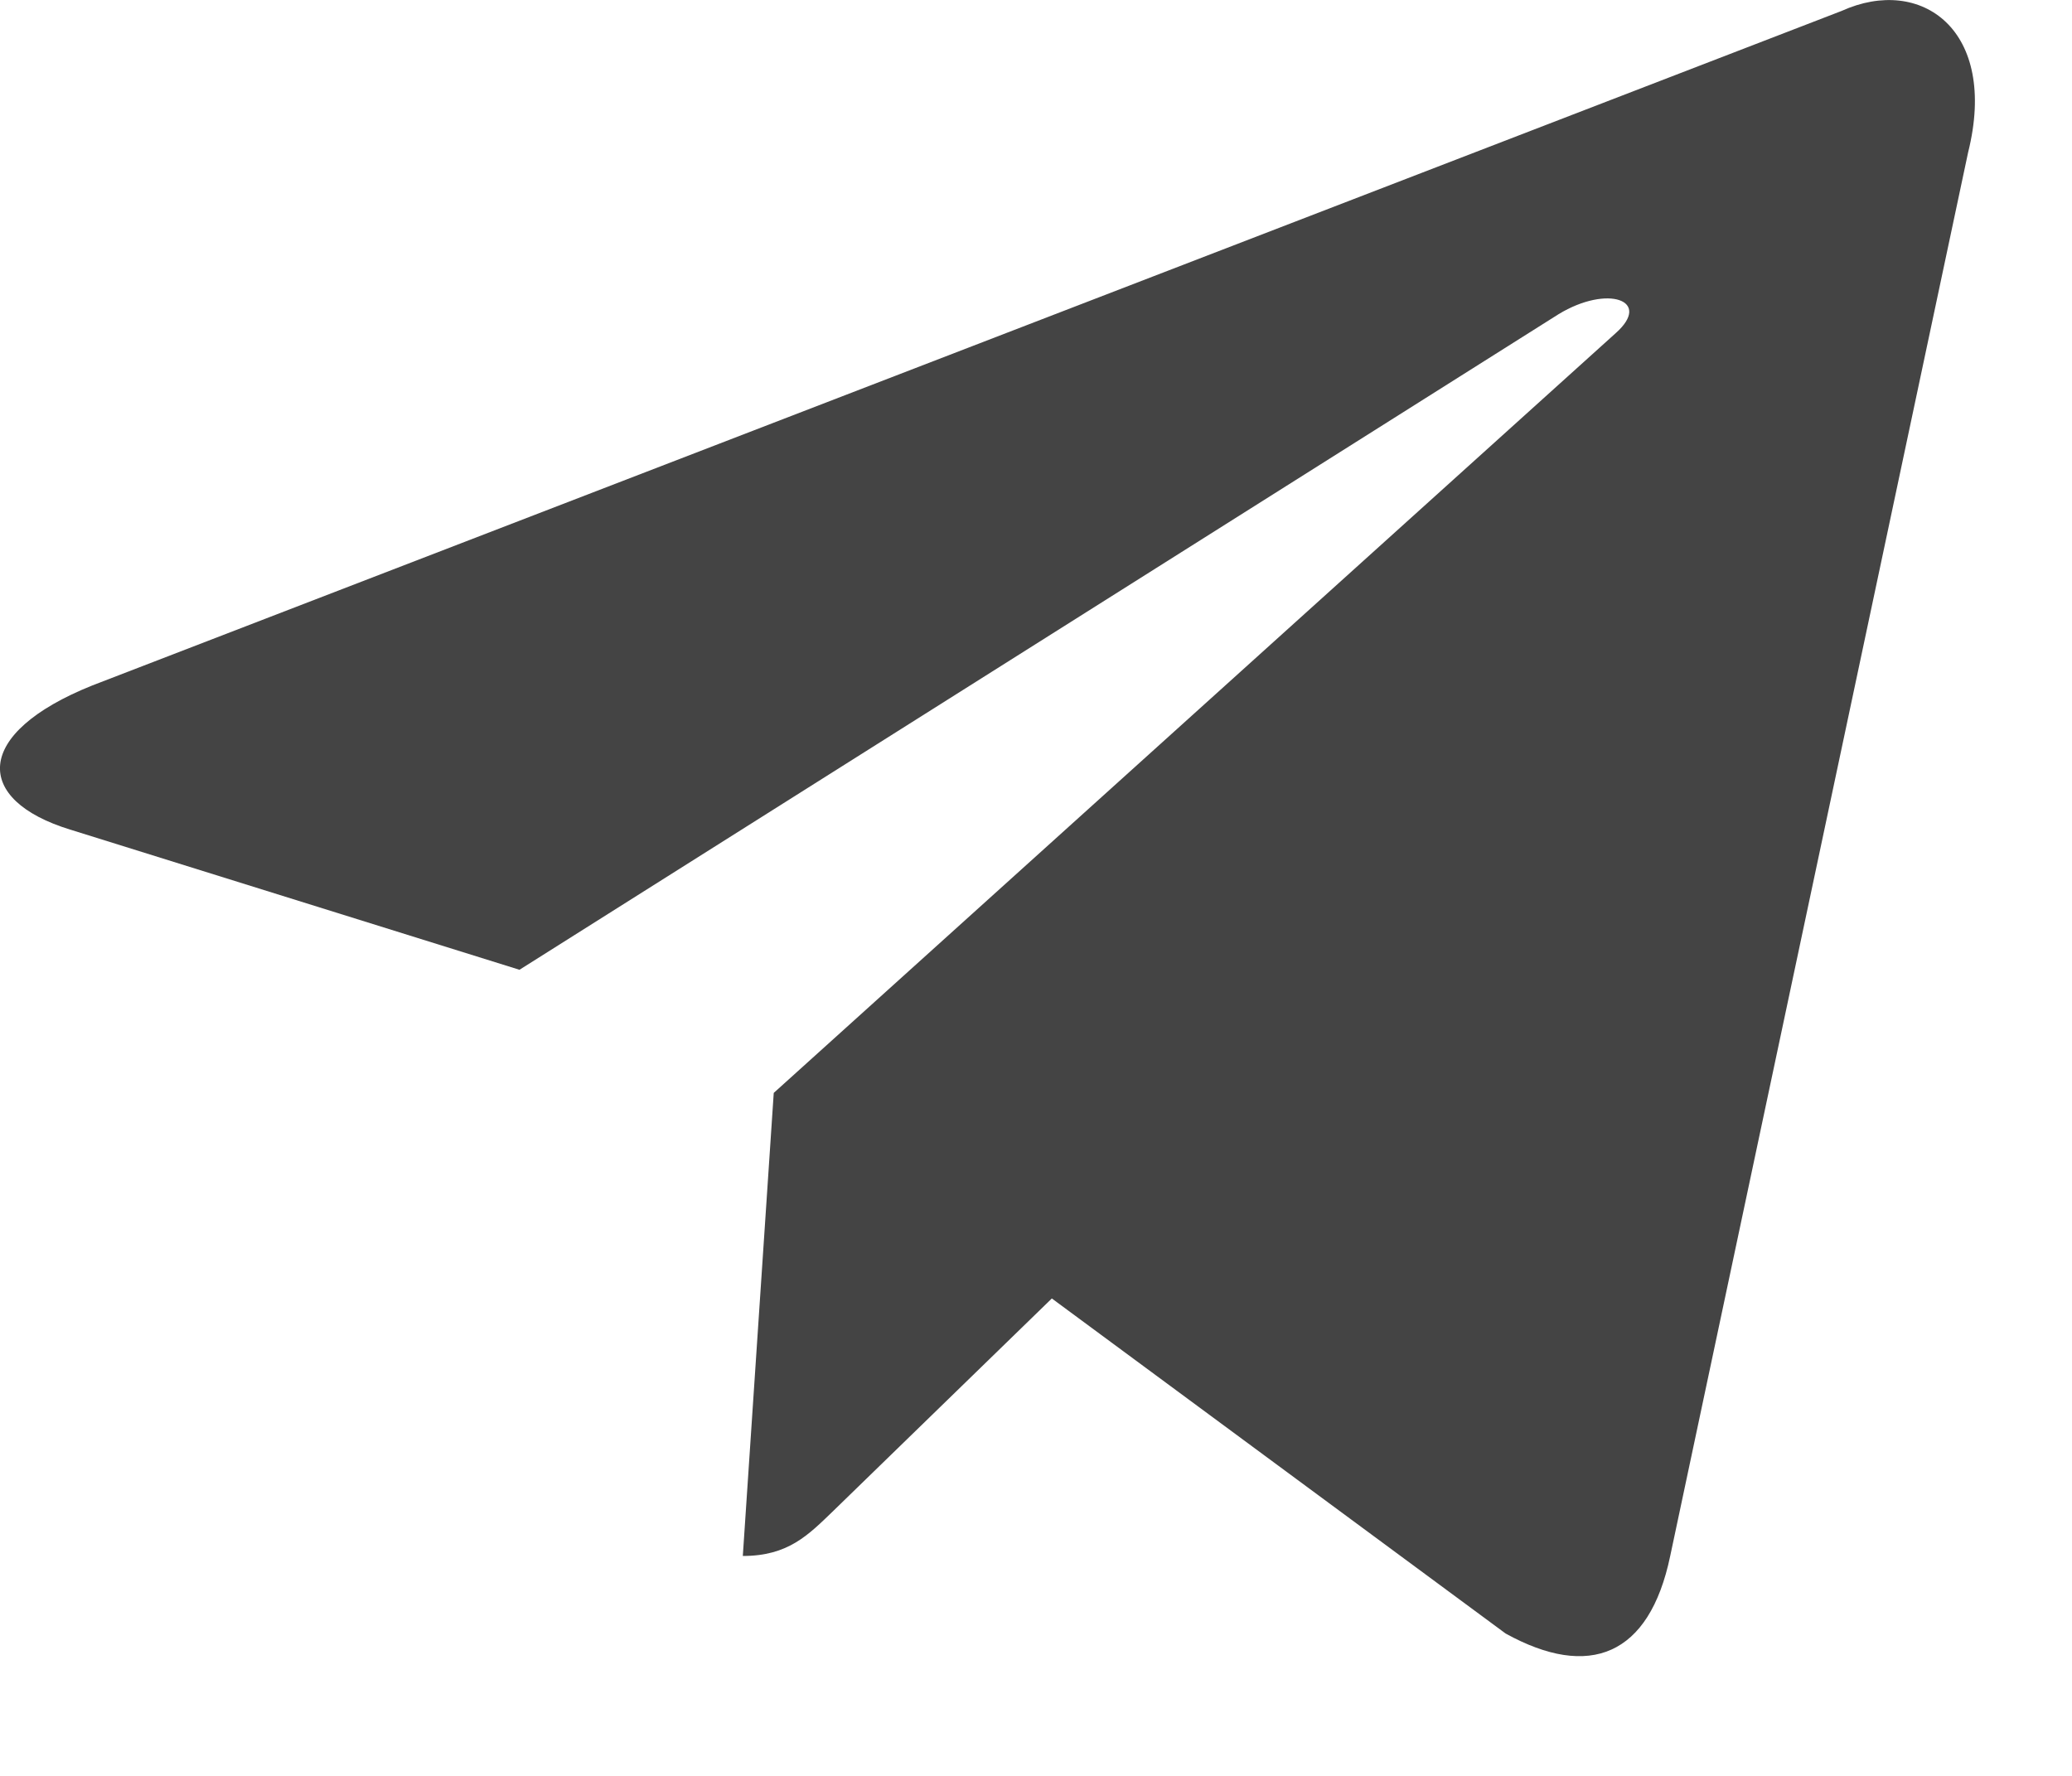
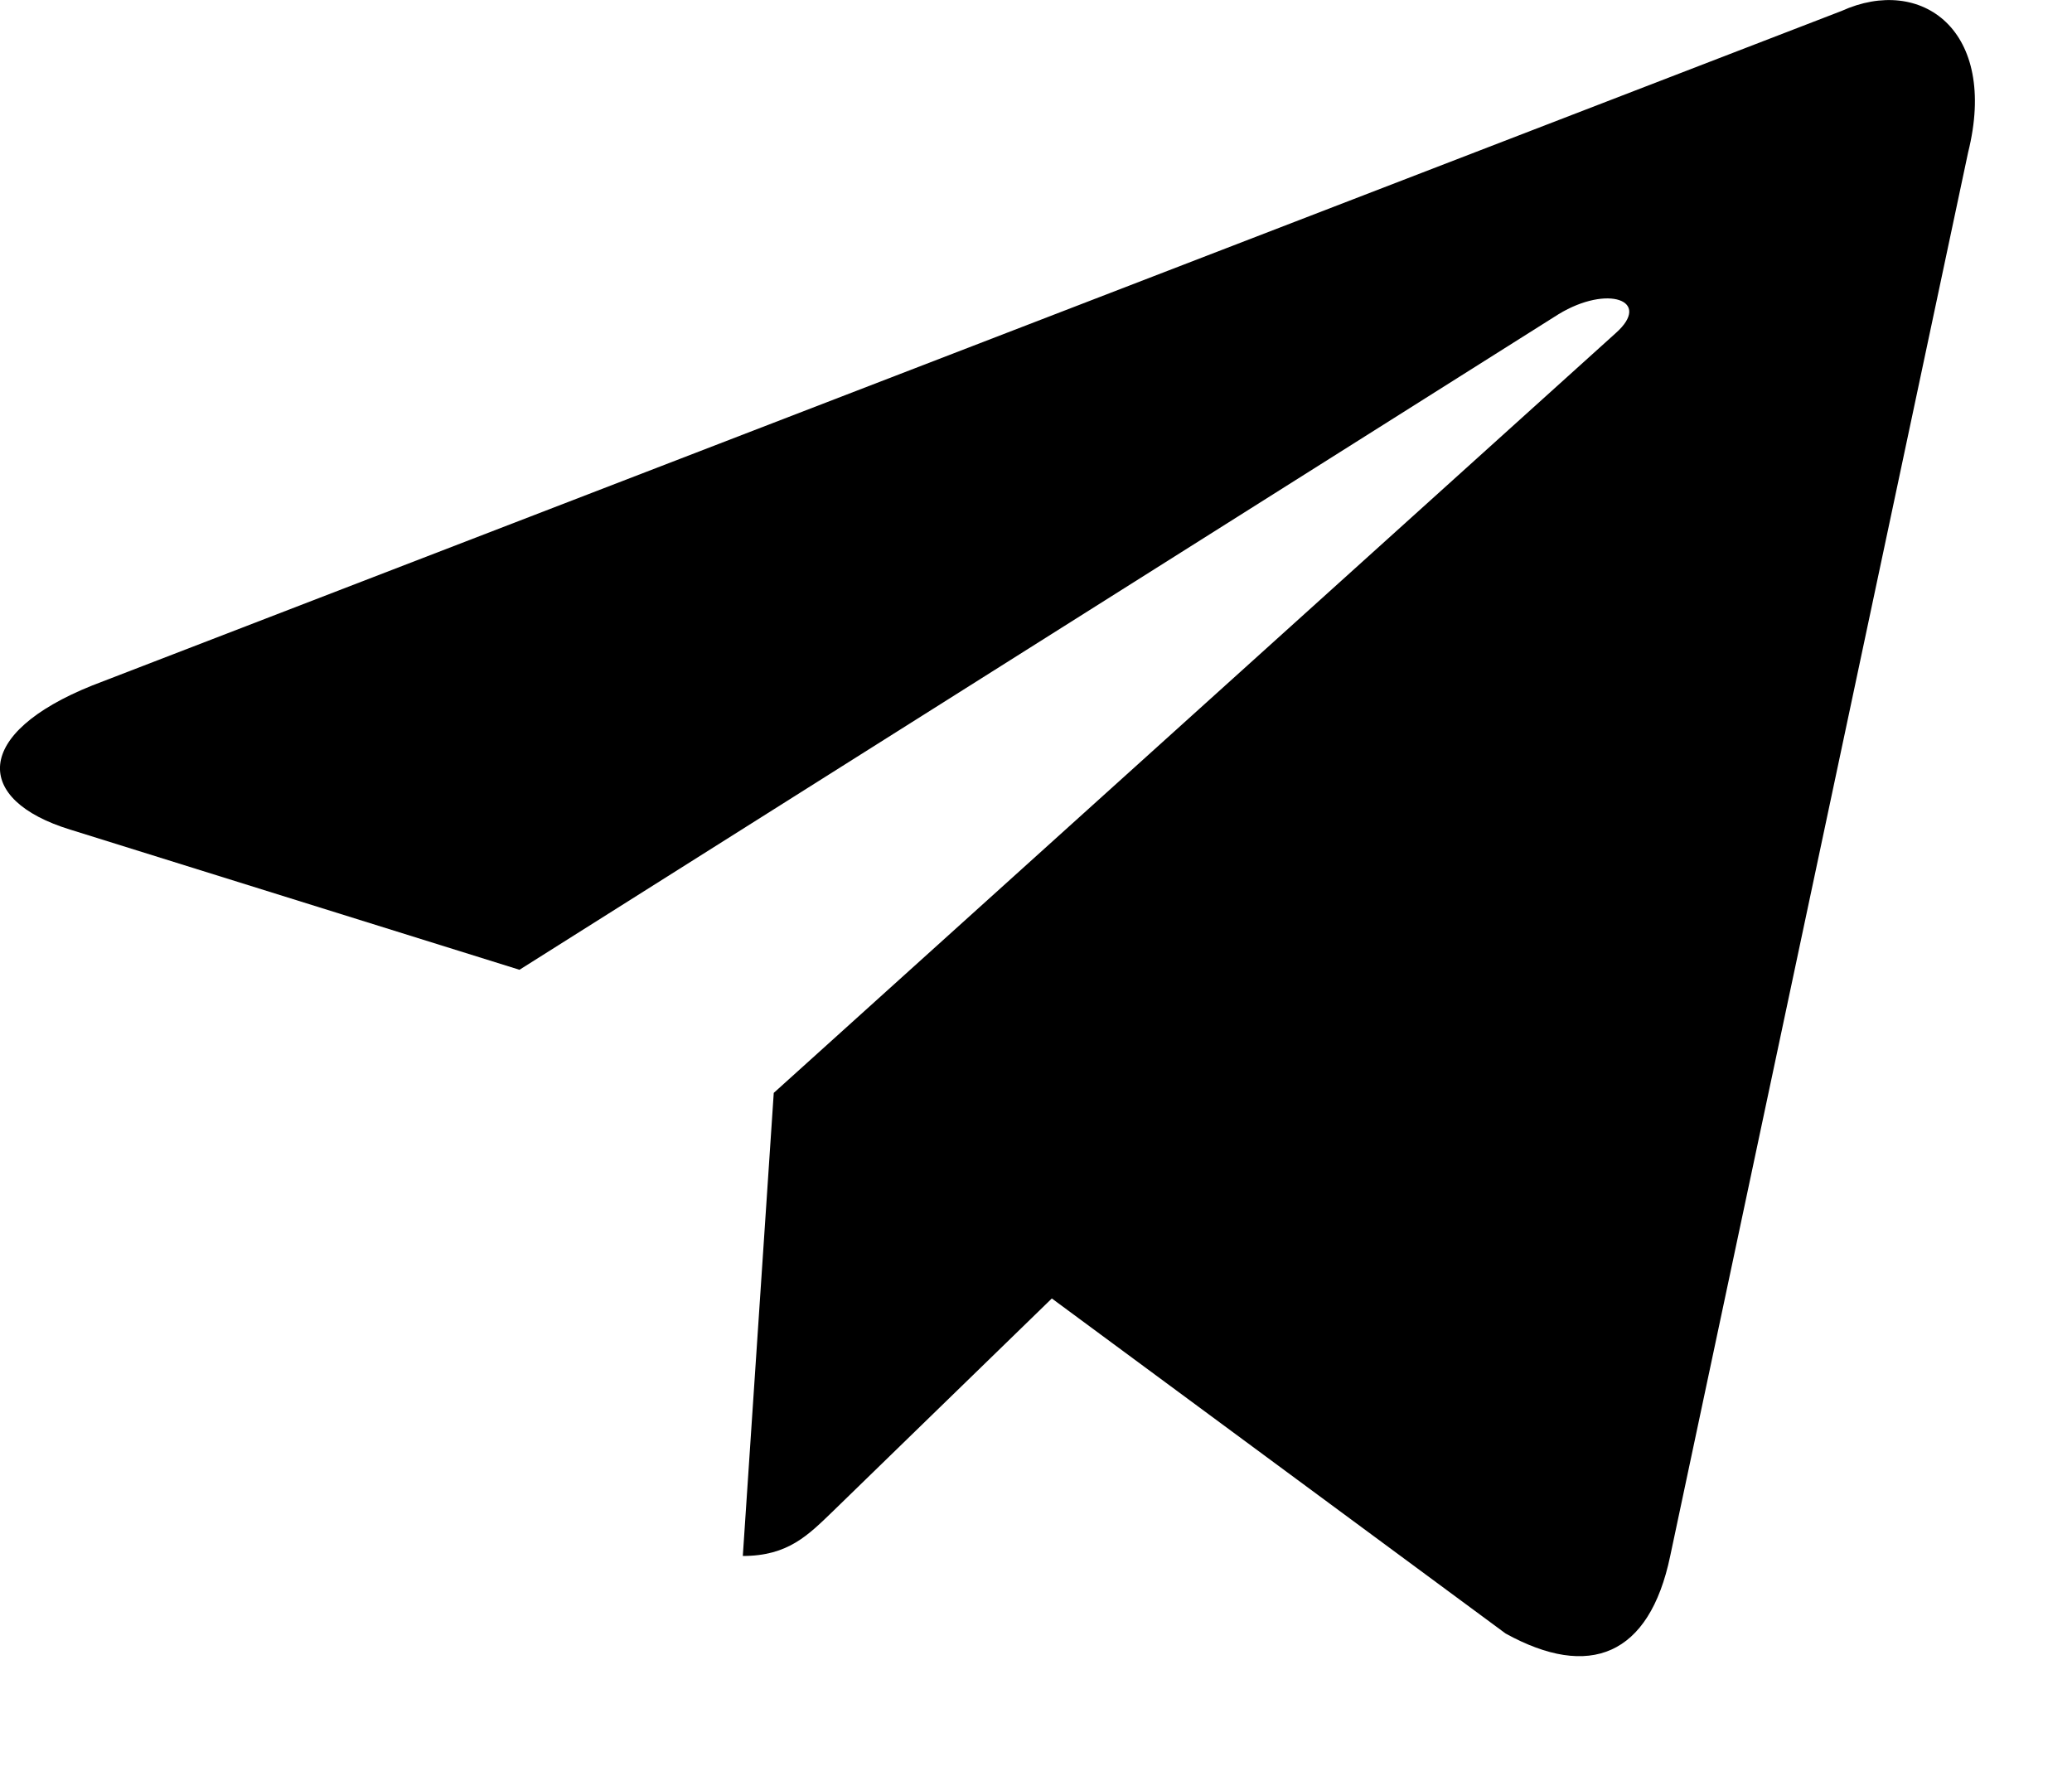
<svg xmlns="http://www.w3.org/2000/svg" width="14" height="12" viewBox="0 0 14 12" fill="none">
-   <path d="M12.443.074.623 4.632c-.807.324-.802.774-.148.974l3.035.947 7.021-4.43c.332-.202.635-.093.386.128L5.228 7.385l-.209 3.129c.307 0 .442-.141.614-.307l1.474-1.433 3.066 2.264c.565.312.971.152 1.112-.523l2.013-9.485c.206-.826-.316-1.2-.855-.956Z" fill="#444" />
+   <path d="M12.443 0.074L0.623 4.632C-0.184 4.956 -0.179 5.406 0.475 5.606L3.51 6.553L10.531 2.123C10.863 1.921 11.166 2.03 10.917 2.251L5.228 7.385H5.227L5.228 7.386L5.019 10.514C5.326 10.514 5.461 10.373 5.633 10.207L7.107 8.774L10.173 11.038C10.738 11.35 11.144 11.19 11.285 10.515L13.298 1.03C13.504 0.204 12.982 -0.17 12.443 0.074Z" fill="black" />
</svg>
